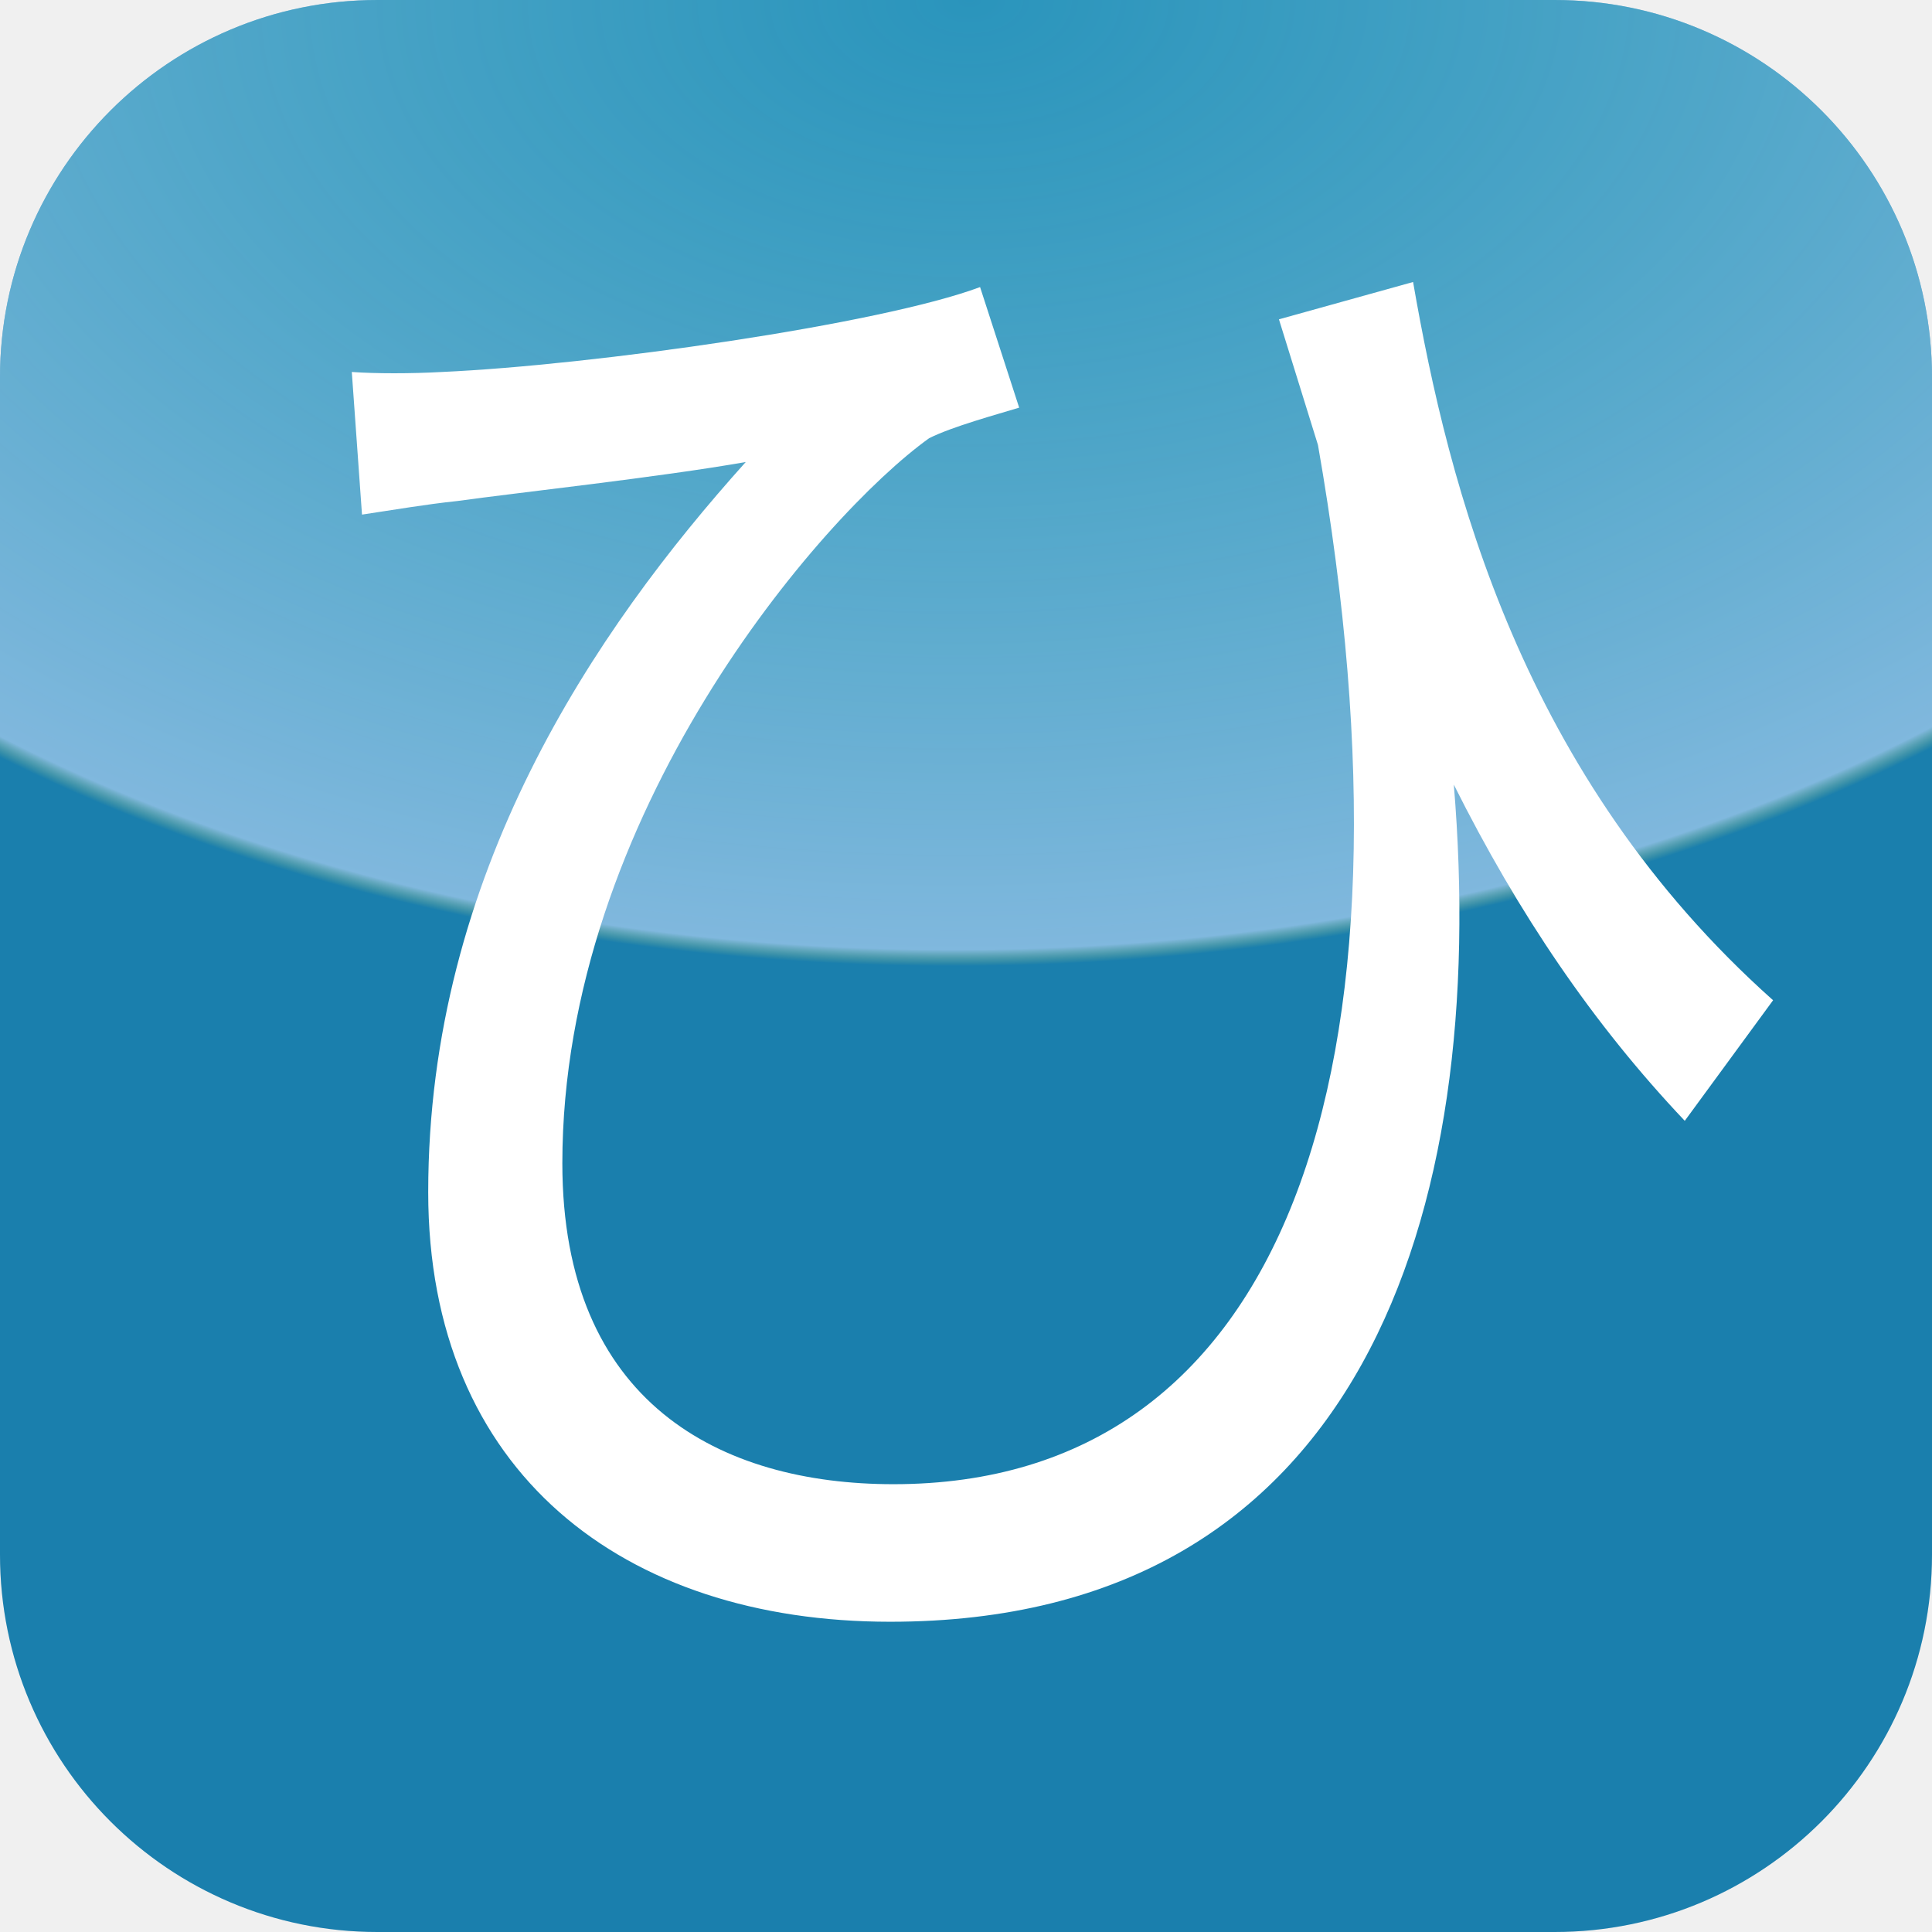
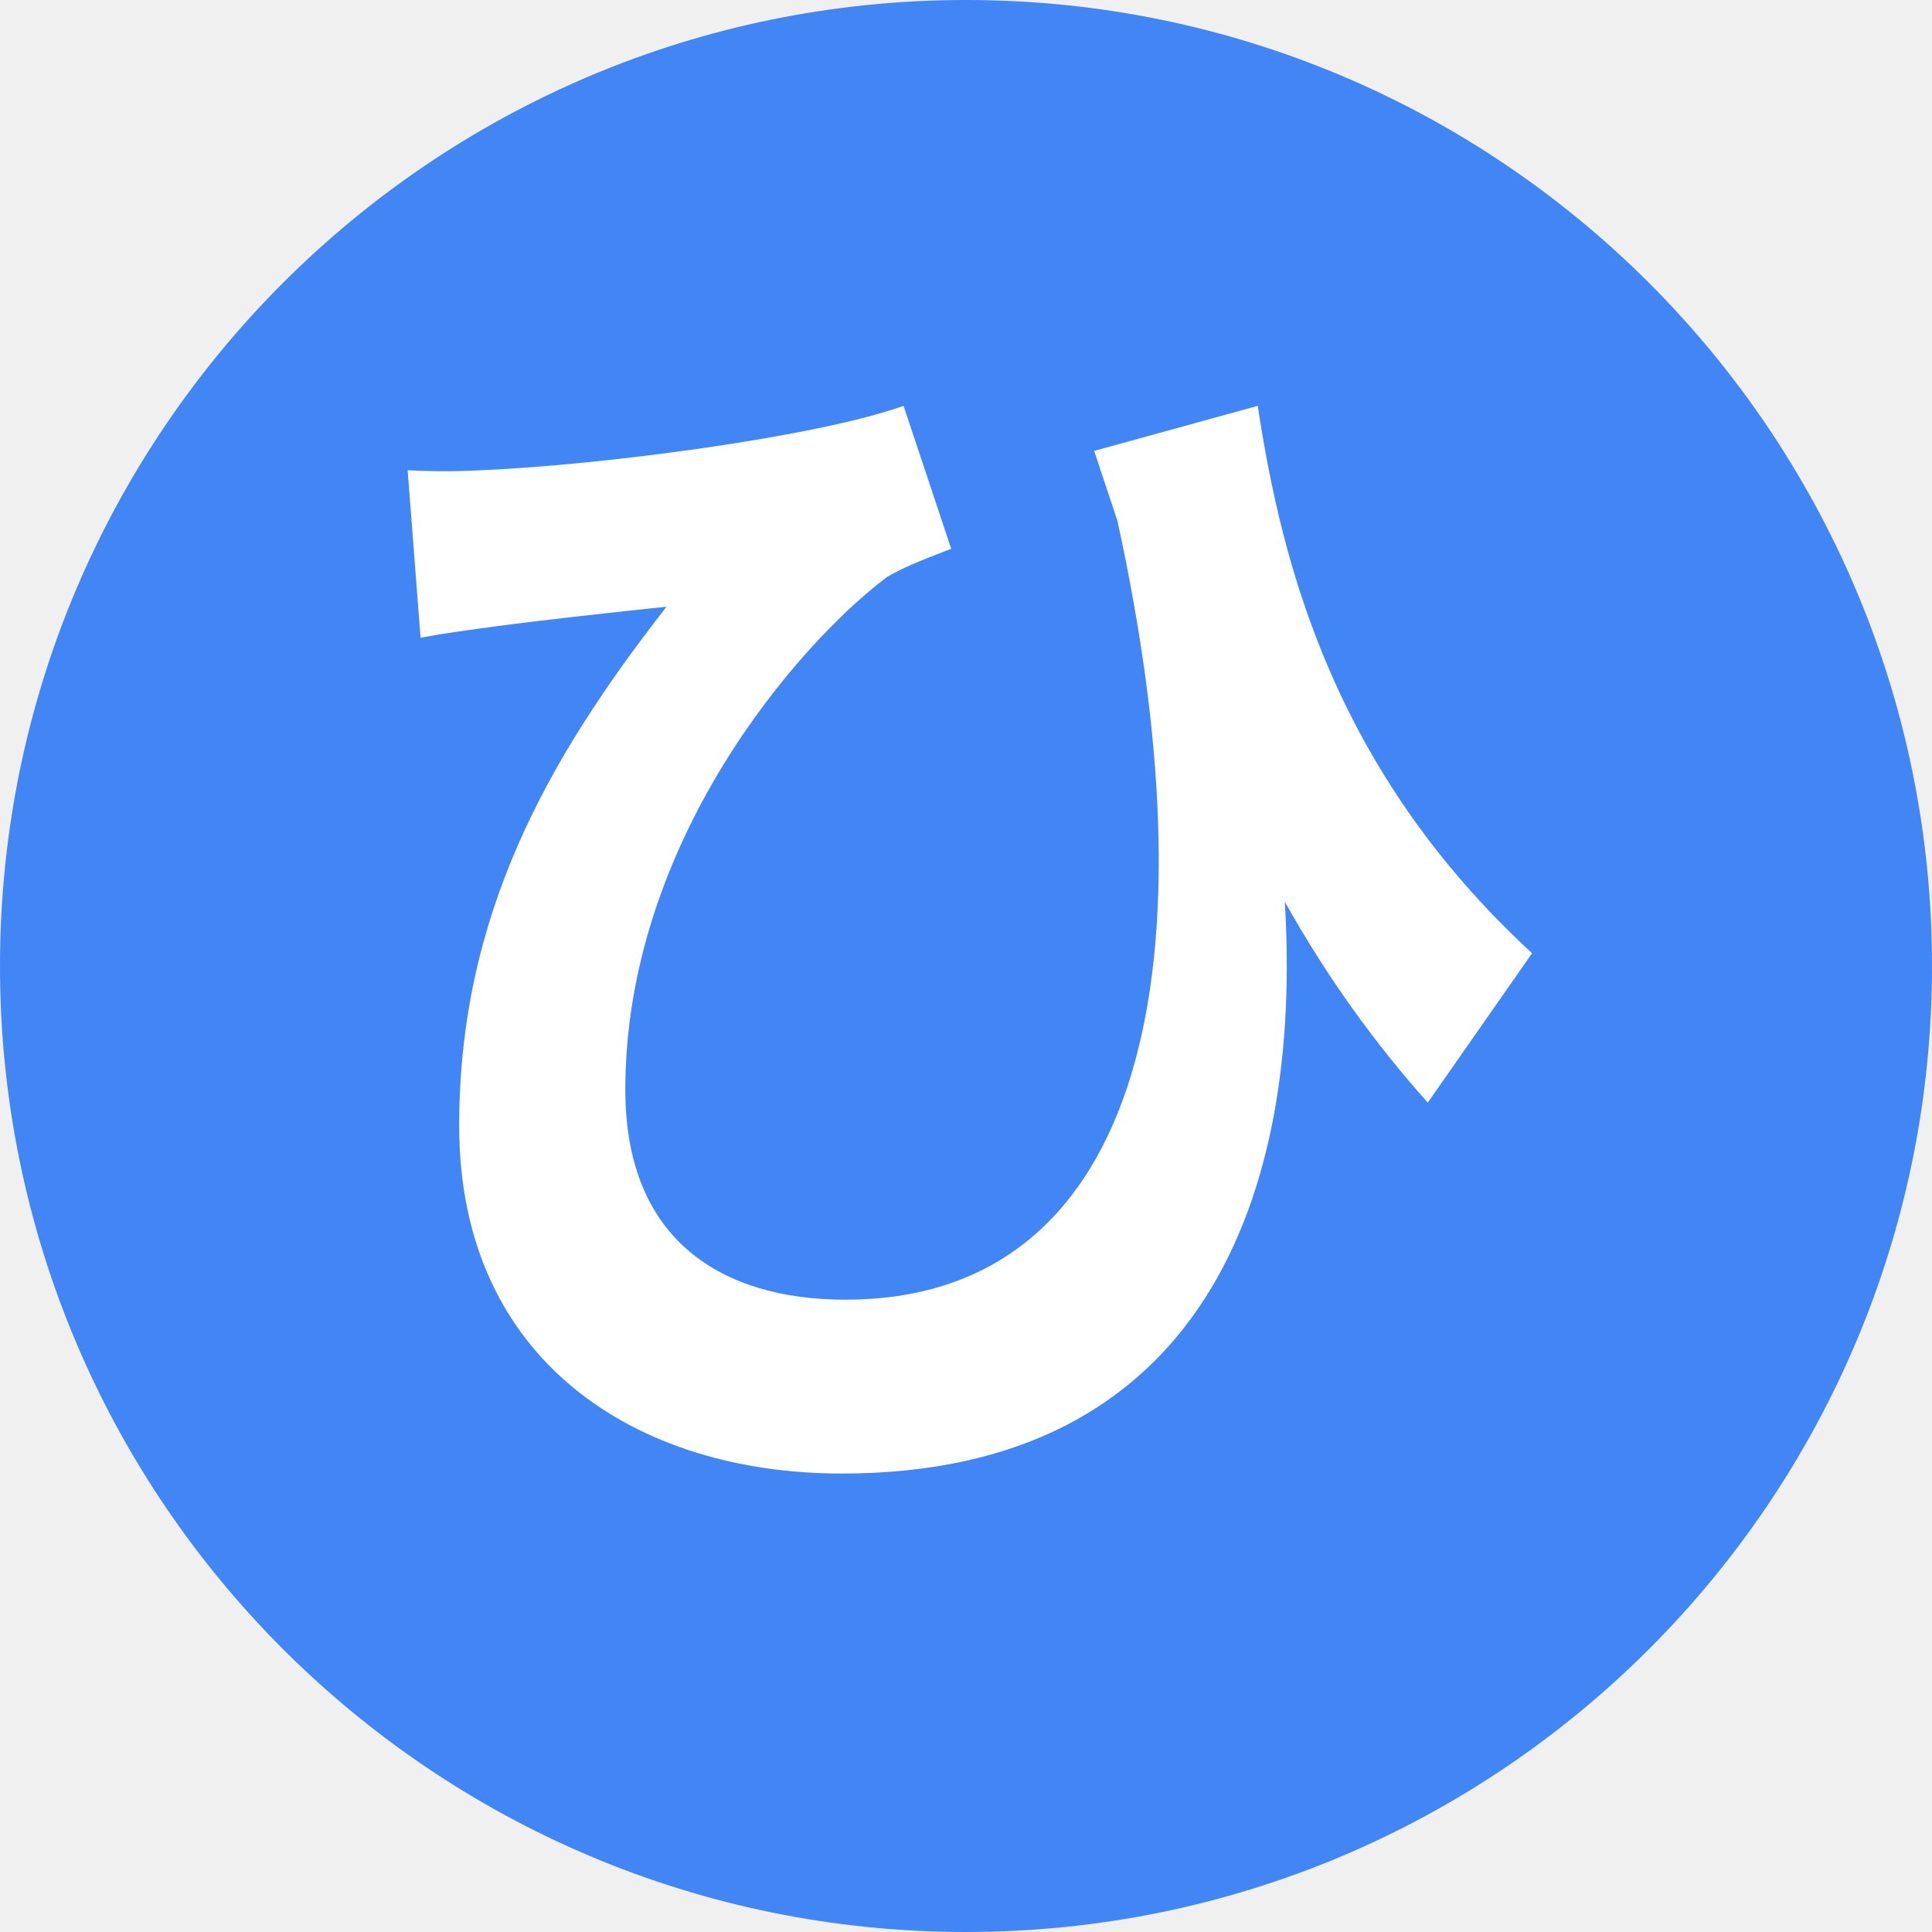
- <svg xmlns="http://www.w3.org/2000/svg" xmlns:xlink="http://www.w3.org/1999/xlink" width="512" height="512" viewBox="0 0 512 512" id="svg2" version="1.1" enable-background="new">
-   <defs id="defs4">
-     <linearGradient id="linearGradient4334">
-       <stop style="stop-color:#a5febc;stop-opacity:0.51" offset="0" id="stop4336" />
-       <stop id="stop4342" offset="0.983" style="stop-color:#ffffff;stop-opacity:1" />
-       <stop style="stop-color:#ffff29;stop-opacity:0.2" offset="1" id="stop4338" />
-     </linearGradient>
-     <radialGradient xlink:href="#linearGradient4334" id="radialGradient4340" cx="254.554" cy="511.998" fx="254.554" fy="511.998" r="256" gradientUnits="userSpaceOnUse" gradientTransform="matrix(-1.595011,0.01811048,-0.01135437,-0.9999937,668.7935,507.3844)" />
-   </defs>
-   <rect style="opacity:1;fill:#0070bc;fill-opacity:1;stroke:none;stroke-opacity:1" id="rect4317" width="512" height="512" x="0" y="0" ry="100" />
-   <rect style="opacity:0.5;fill:url(#radialGradient4340);fill-opacity:1;stroke:none;stroke-opacity:1" id="rect4317-3" width="512" height="512" x="0" y="0" ry="100" />
-   <text xml:space="preserve" style="font-style:normal;font-weight:normal;font-size:40px;line-height:125%;font-family:sans-serif;letter-spacing:0px;word-spacing:0px;fill:#000000;fill-opacity:1;stroke:none;stroke-width:1px;stroke-linecap:butt;stroke-linejoin:miter;stroke-opacity:1" x="133.062" y="216.949" id="text4356">
-     <tspan id="tspan4358" x="133.062" y="216.949" />
+ <svg xmlns="http://www.w3.org/2000/svg" width="512" height="512" viewBox="0 0 512 512" id="svg2" version="1.1" enable-background="new">
+   <defs id="defs4" />
+   <text xml:space="preserve" style="font-style:normal;font-weight:normal;line-height:0%;font-family:sans-serif;letter-spacing:0px;word-spacing:0px;fill:#000000;fill-opacity:1;stroke:none;stroke-width:1px;stroke-linecap:butt;stroke-linejoin:miter;stroke-opacity:1" x="133.062" y="216.949" id="text4356">
+     <tspan id="tspan4358" x="133.062" y="216.949" style="font-size:40px;line-height:1.25"> </tspan>
  </text>
-   <text xml:space="preserve" style="font-style:normal;font-weight:normal;font-size:40px;line-height:125%;font-family:sans-serif;letter-spacing:0px;word-spacing:0px;fill:#ffffff;fill-opacity:1;stroke:none;stroke-width:1px;stroke-linecap:butt;stroke-linejoin:miter;stroke-opacity:1" x="44.184" y="407.282" id="text4360">
-     <tspan id="tspan4362" x="44.184" y="407.282" style="font-size:450px;fill:#ffffff;fill-opacity:1">ひ</tspan>
-   </text>
-   <g id="layer1" />
+   <g id="layer1">
+     <circle id="path4504" cx="256" cy="256" r="256" style="fill:#4285f4;fill-opacity:1;stroke:none" />
+     <text xml:space="preserve" style="font-style:normal;font-weight:normal;font-size:40px;line-height:1.25;font-family:sans-serif;letter-spacing:0px;word-spacing:0px;fill:#ffffff;fill-opacity:1;stroke:none;" x="78" y="368.667" id="text4508">
+       <tspan id="tspan4506" x="78" y="368.667" style="font-style:normal;font-variant:normal;font-weight:bold;font-stretch:normal;font-size:341.333px;font-family:sans-serif;-inkscape-font-specification:'sans-serif Bold';fill:#ffffff;fill-opacity:1;">ひ</tspan>
+     </text>
+   </g>
</svg>
